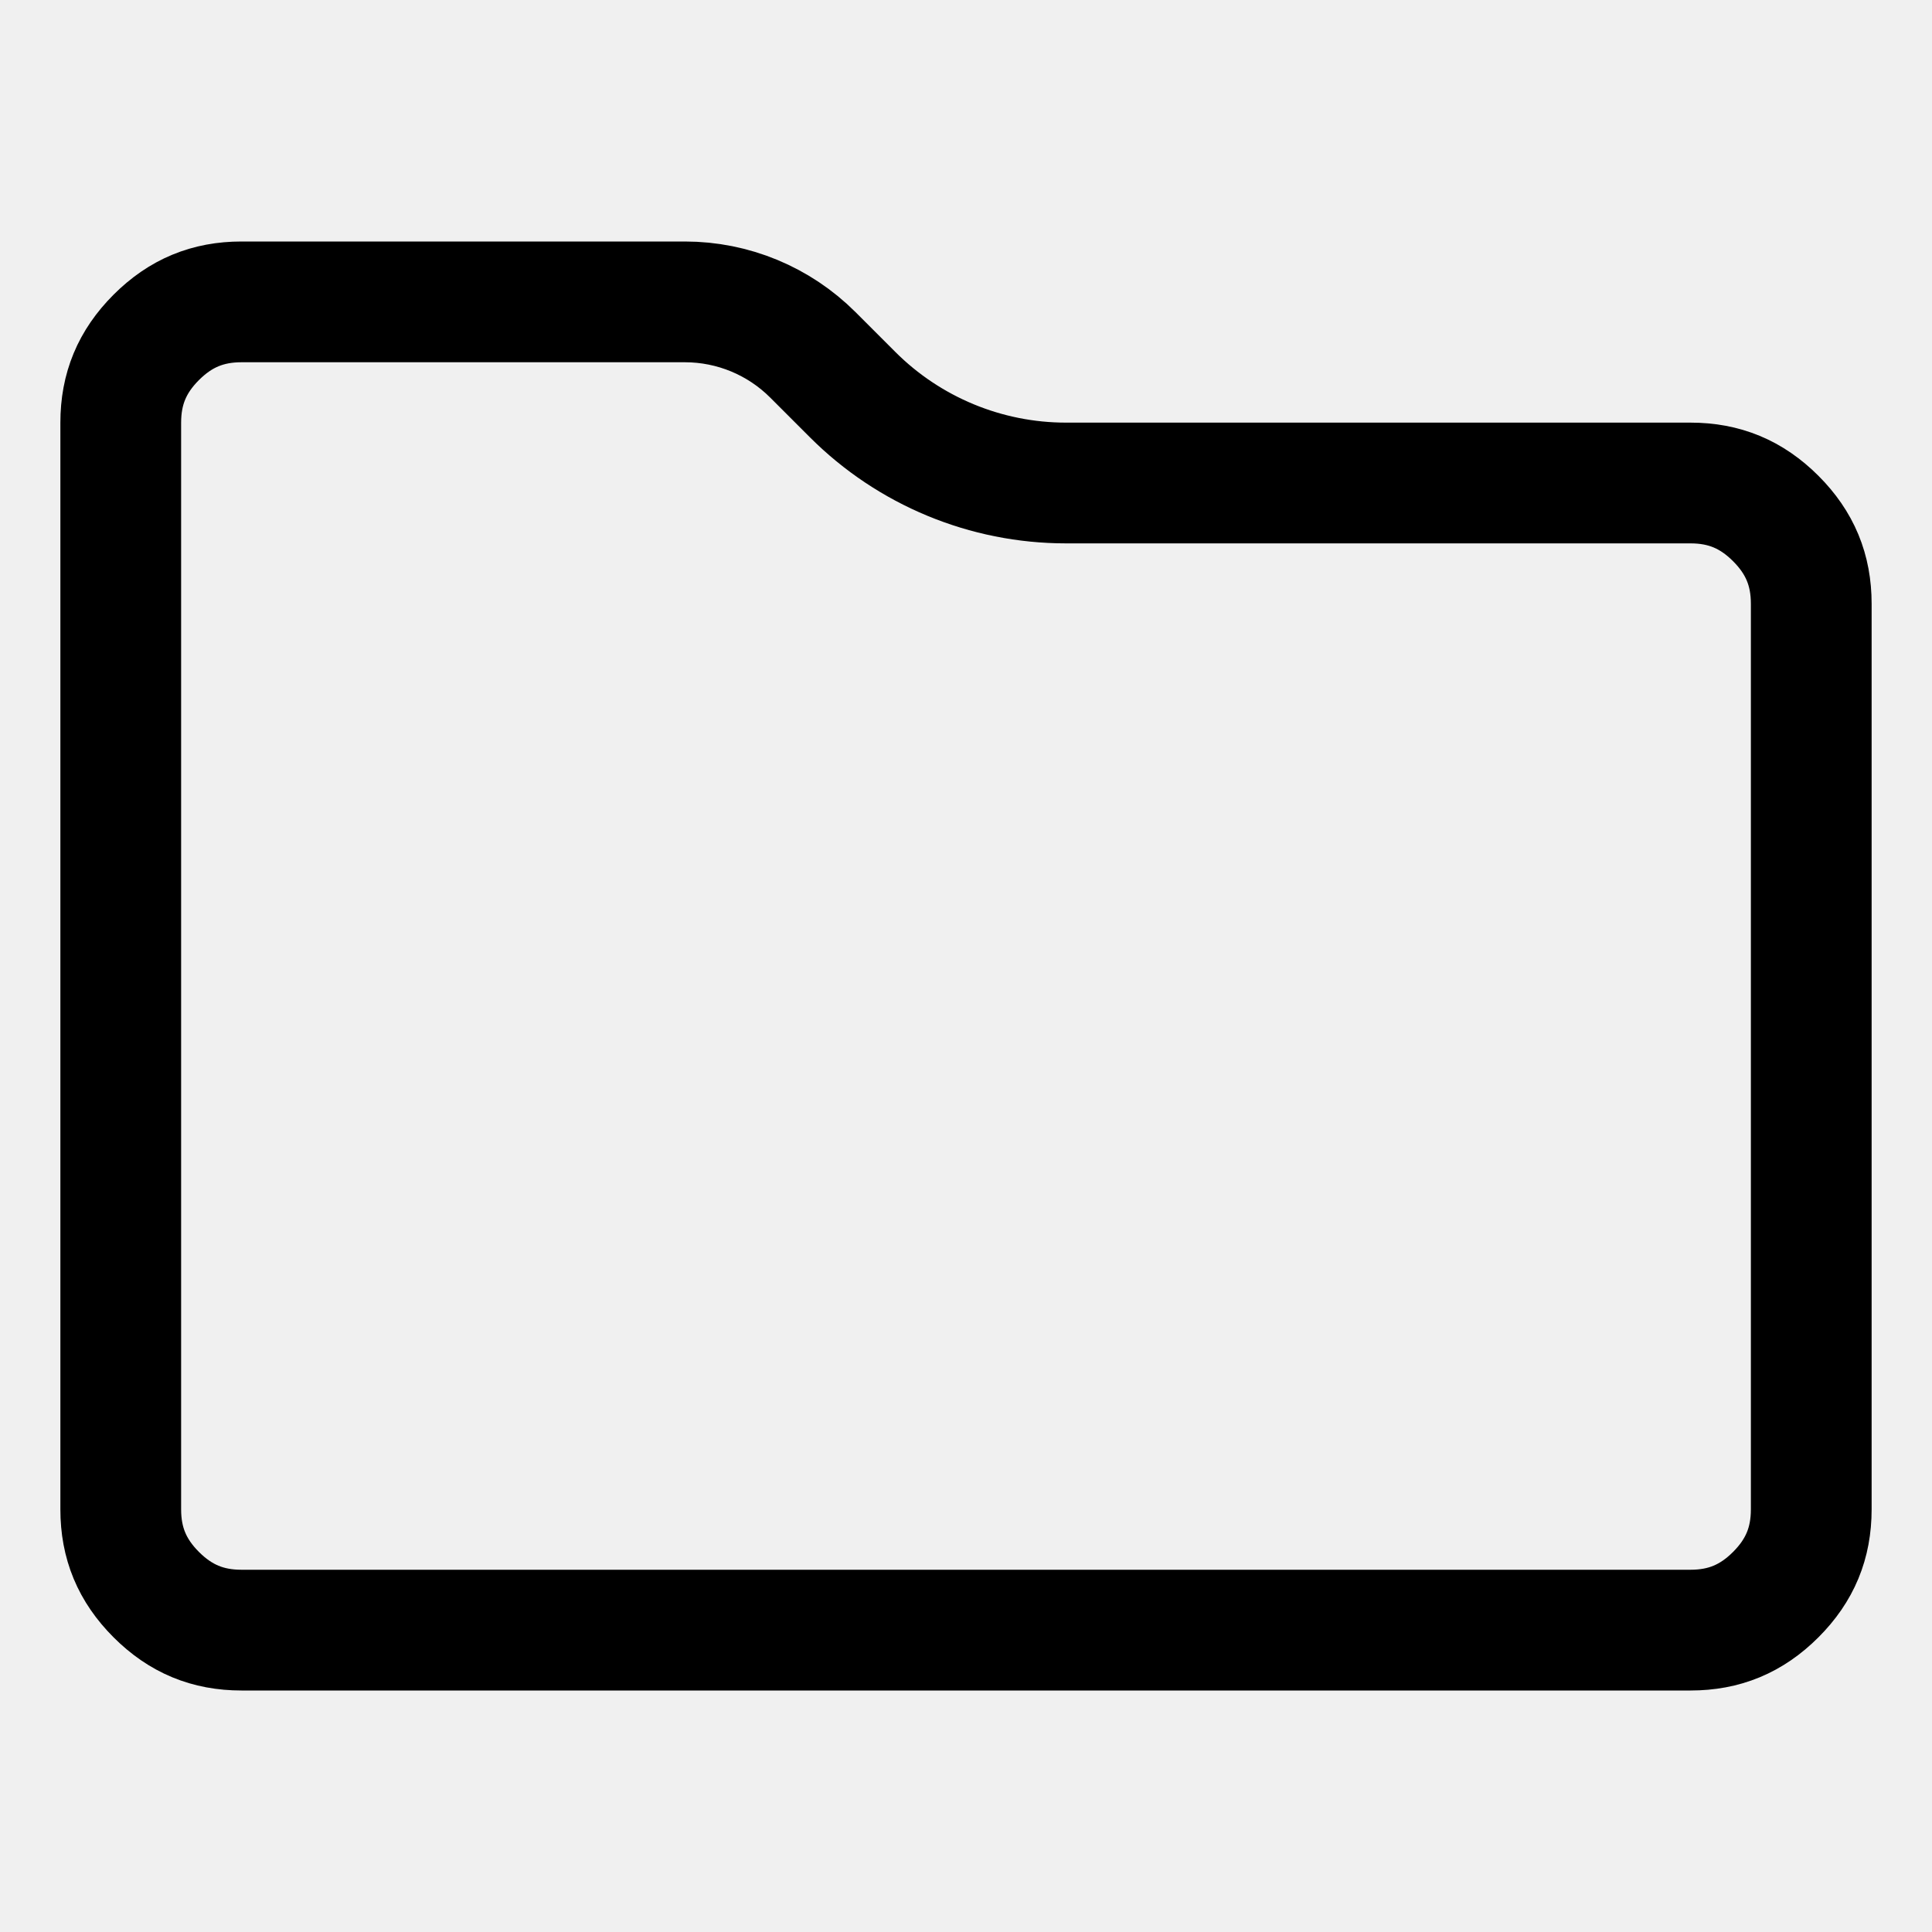
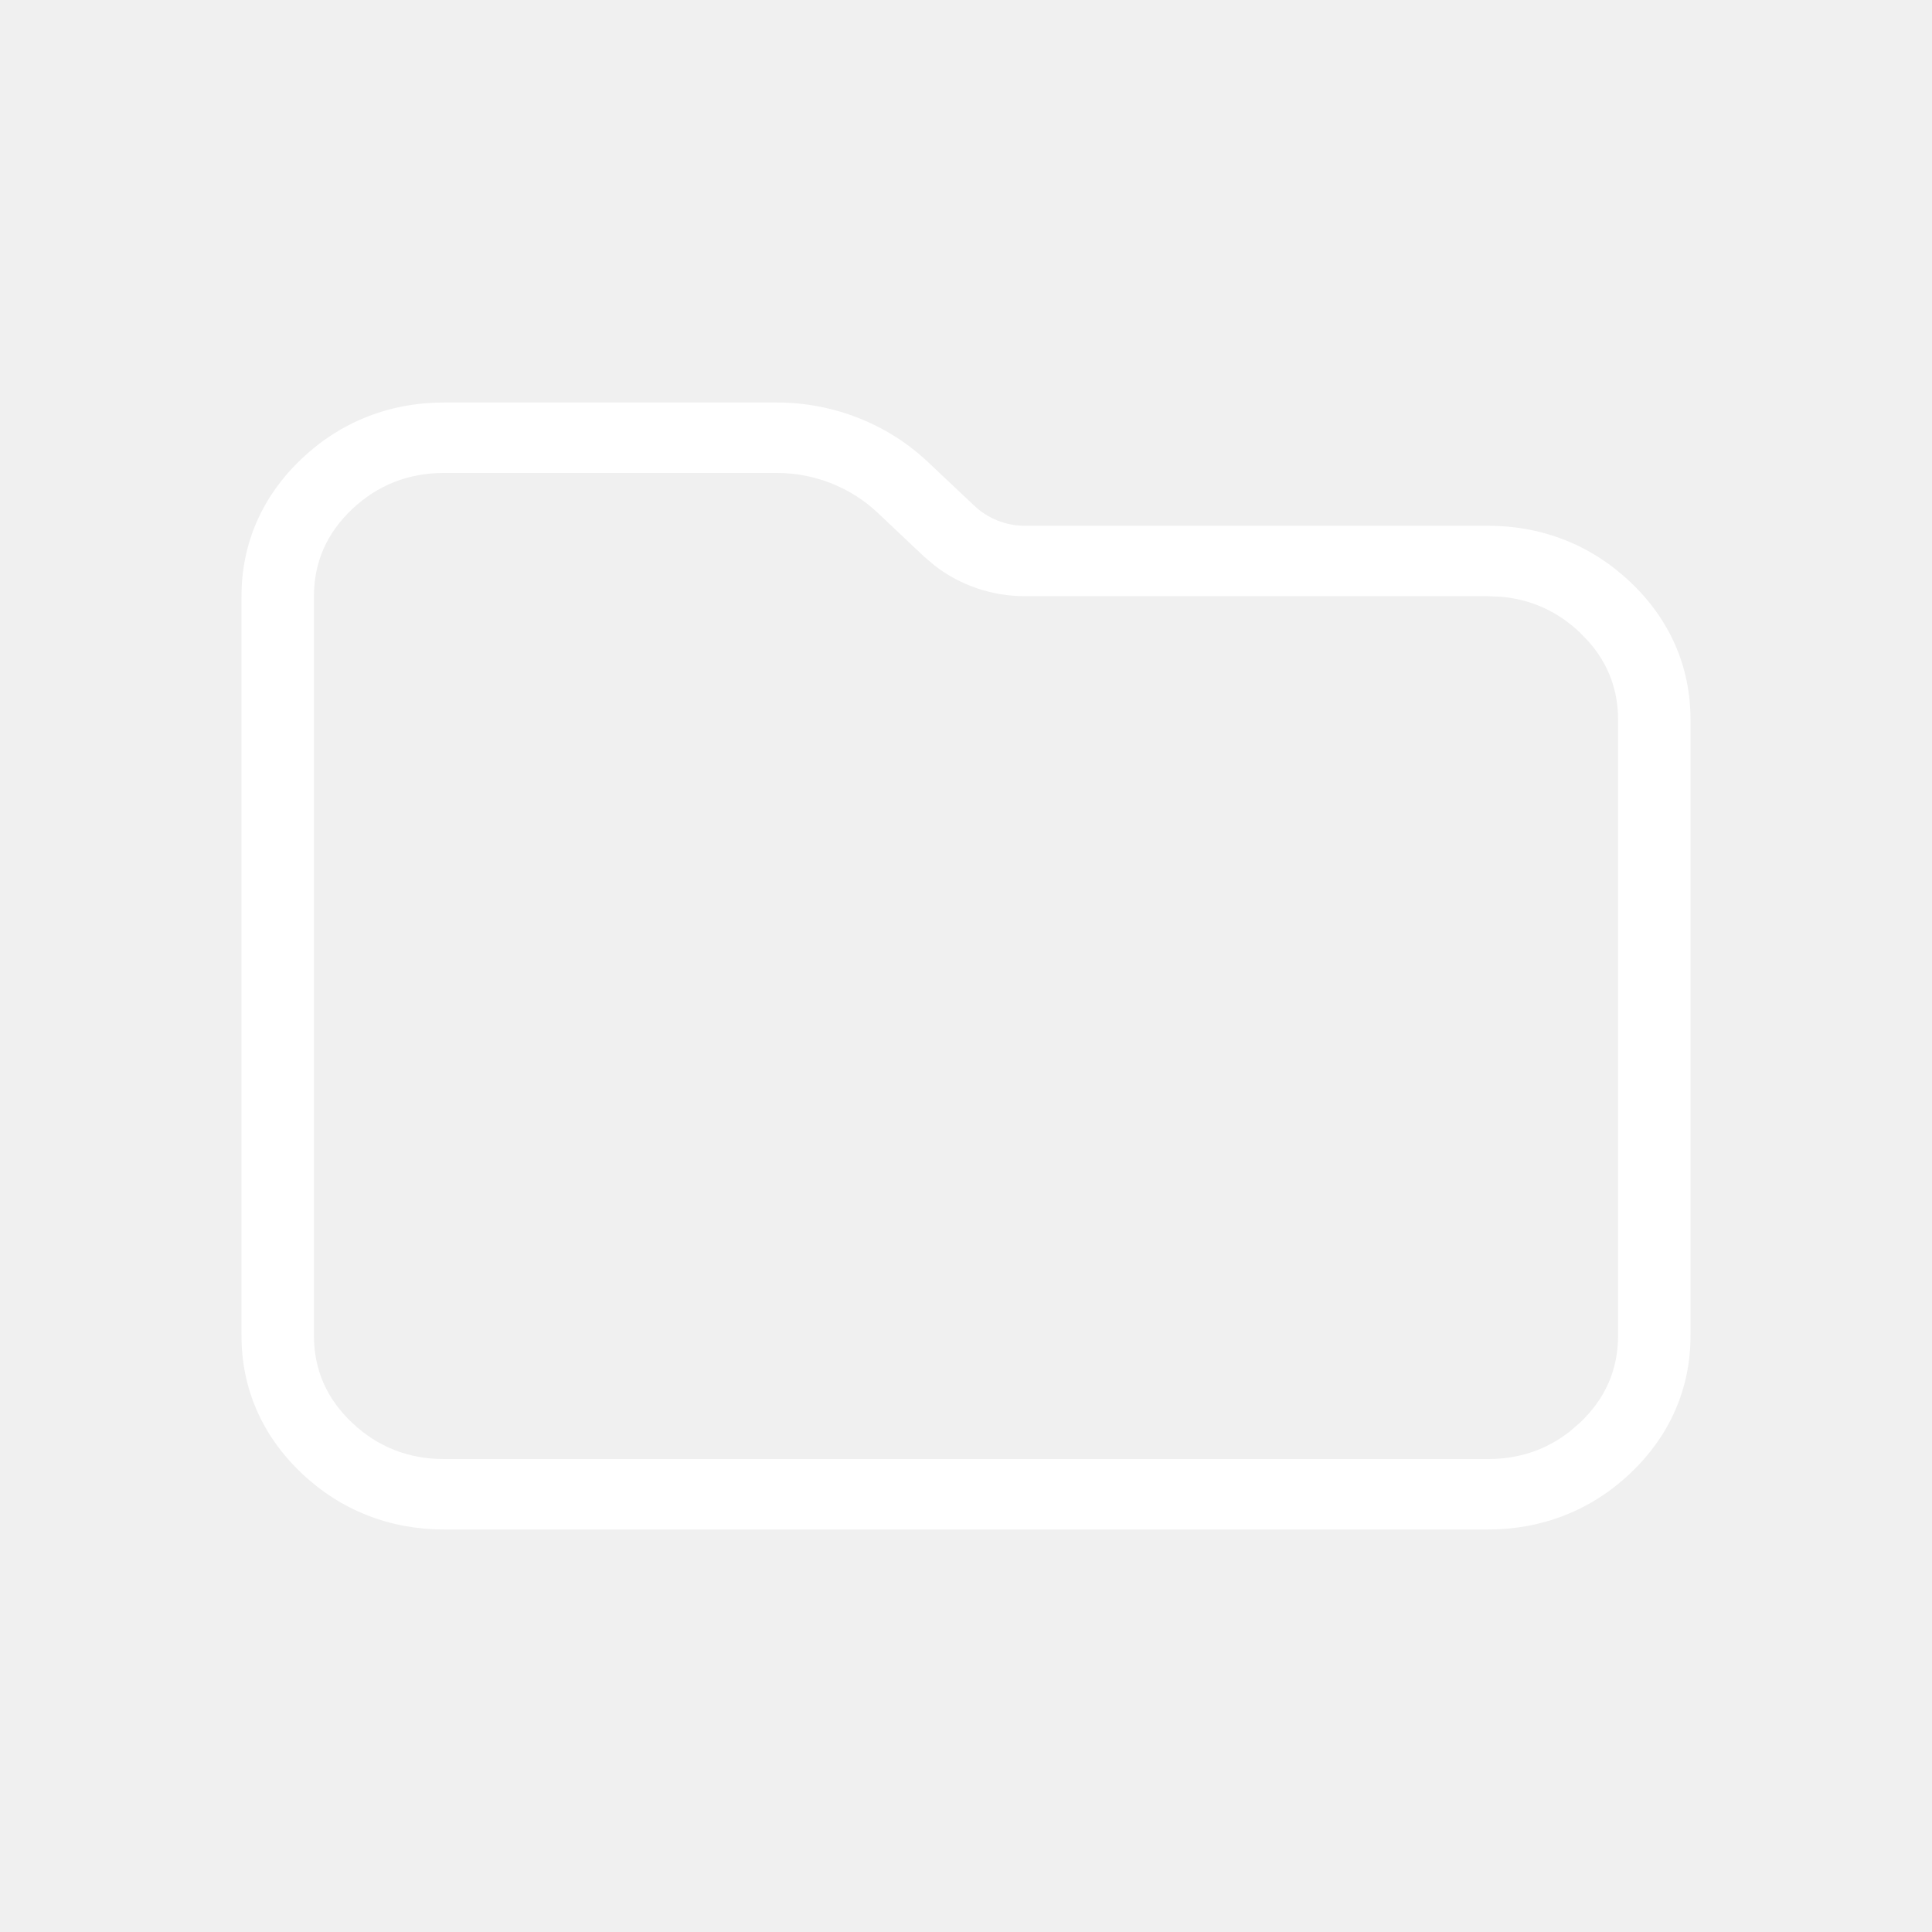
- <svg xmlns="http://www.w3.org/2000/svg" width="16" height="16" viewBox="0 0 16 16" fill="none">
-   <path fill="none" stroke="currentColor" stroke-width="1" d="M2 2.5H5.672C6.07 2.5 6.451 2.658 6.732 2.939L7.061 3.268C7.529 3.736 8.165 4 8.828 4H14C14.279 4 14.505 4.093 14.706 4.294C14.907 4.495 15 4.721 15 5V12.5C15 12.779 14.907 13.005 14.706 13.206C14.505 13.407 14.279 13.5 14 13.5H2C1.721 13.5 1.495 13.407 1.294 13.206C1.093 13.005 1 12.779 1 12.5V3.5C1 3.221 1.093 2.995 1.294 2.794C1.495 2.593 1.721 2.5 2 2.5Z" />
+ <svg xmlns="http://www.w3.org/2000/svg" width="24" height="24" viewBox="0 0 24 24" fill="none">
+   <path d="M3 16.594V7.406C3 6.743 3.262 6.158 3.749 5.697C4.235 5.238 4.842 5 5.52 5V5.875C5.074 5.875 4.693 6.025 4.375 6.324C4.058 6.624 3.9 6.985 3.9 7.406V16.594C3.9 17.015 4.058 17.376 4.375 17.675C4.693 17.975 5.074 18.125 5.52 18.125H18.48C18.87 18.125 19.211 18.01 19.502 17.781L19.625 17.675C19.942 17.376 20.1 17.015 20.1 16.594V8.938C20.1 8.569 19.978 8.247 19.735 7.971L19.625 7.856C19.347 7.593 19.02 7.446 18.644 7.413L18.48 7.406V6.531C19.158 6.531 19.765 6.769 20.251 7.229C20.738 7.689 21 8.274 21 8.938V16.594C21 17.257 20.738 17.842 20.251 18.303C19.765 18.762 19.158 19 18.48 19H5.52C4.842 19 4.235 18.762 3.749 18.303C3.262 17.842 3 17.257 3 16.594ZM18.48 6.531V7.406H12.73V6.531H18.48ZM9.649 5C10.352 5 11.028 5.266 11.531 5.743L12.104 6.283C12.272 6.442 12.496 6.531 12.73 6.531V7.406C12.32 7.406 11.925 7.27 11.607 7.023L11.476 6.911L10.904 6.371C10.568 6.053 10.117 5.875 9.649 5.875V5ZM9.649 5V5.875H5.52V5H9.649Z" fill="white" />
</svg>
